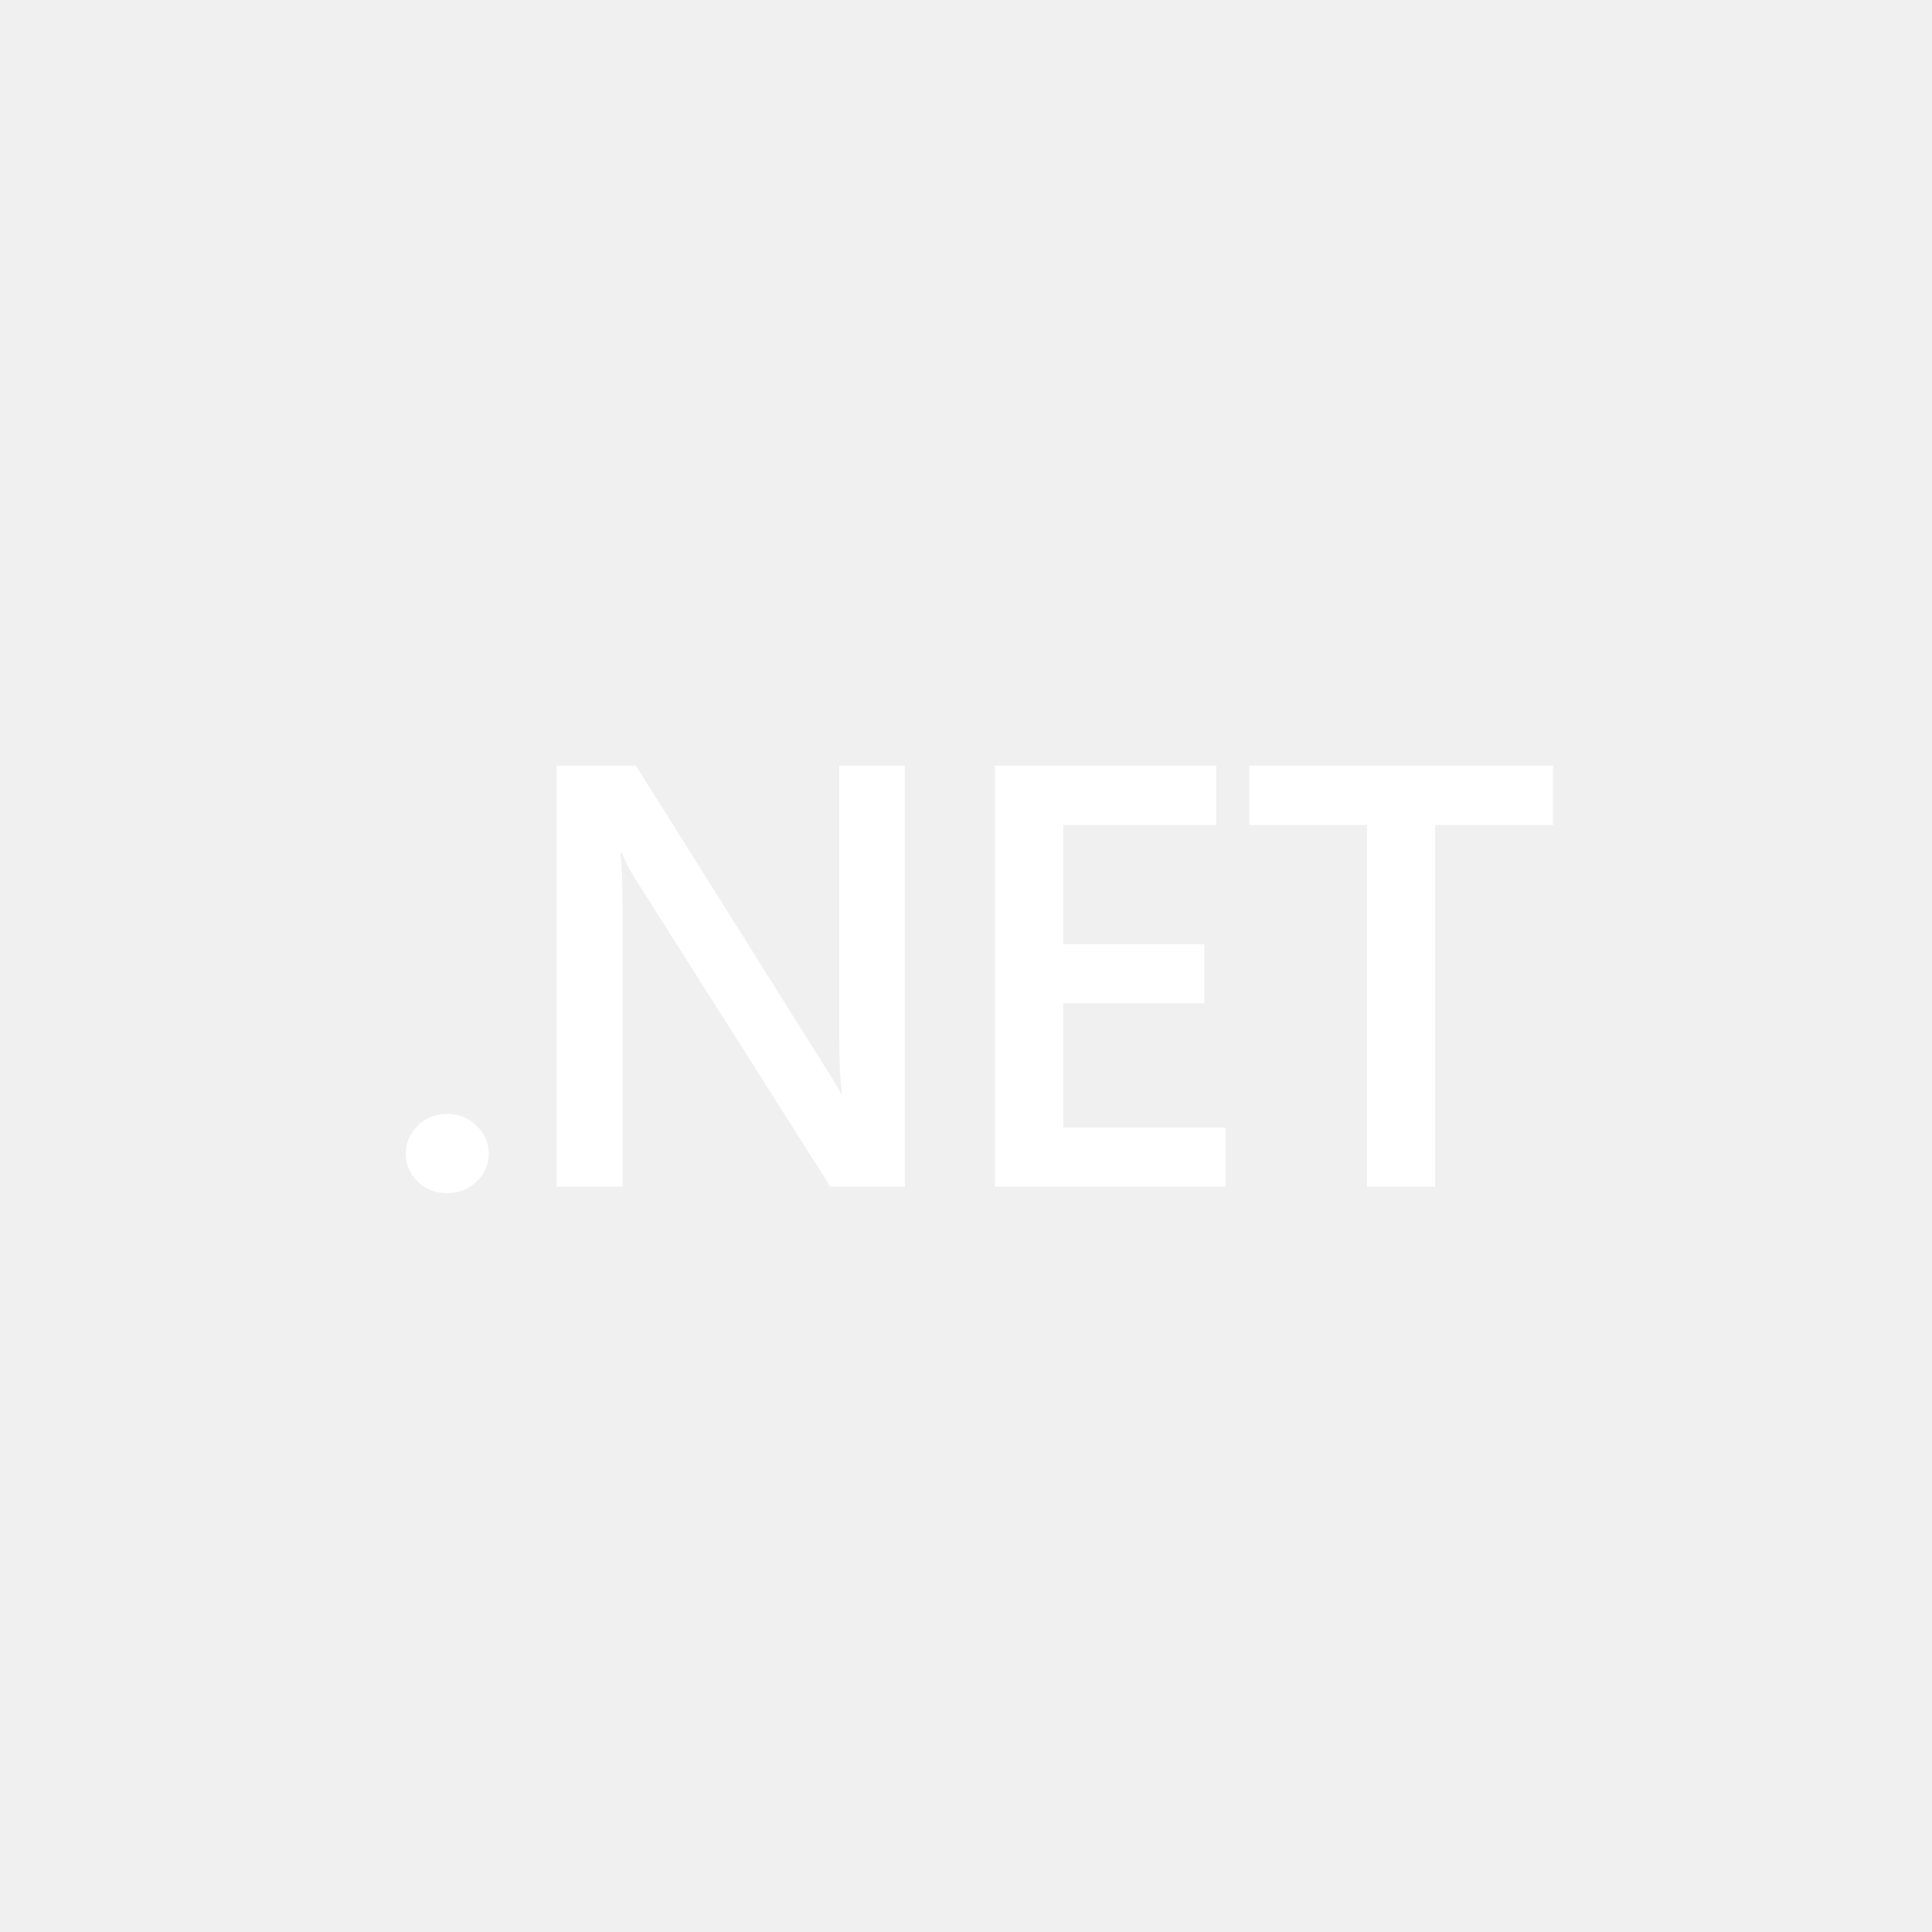
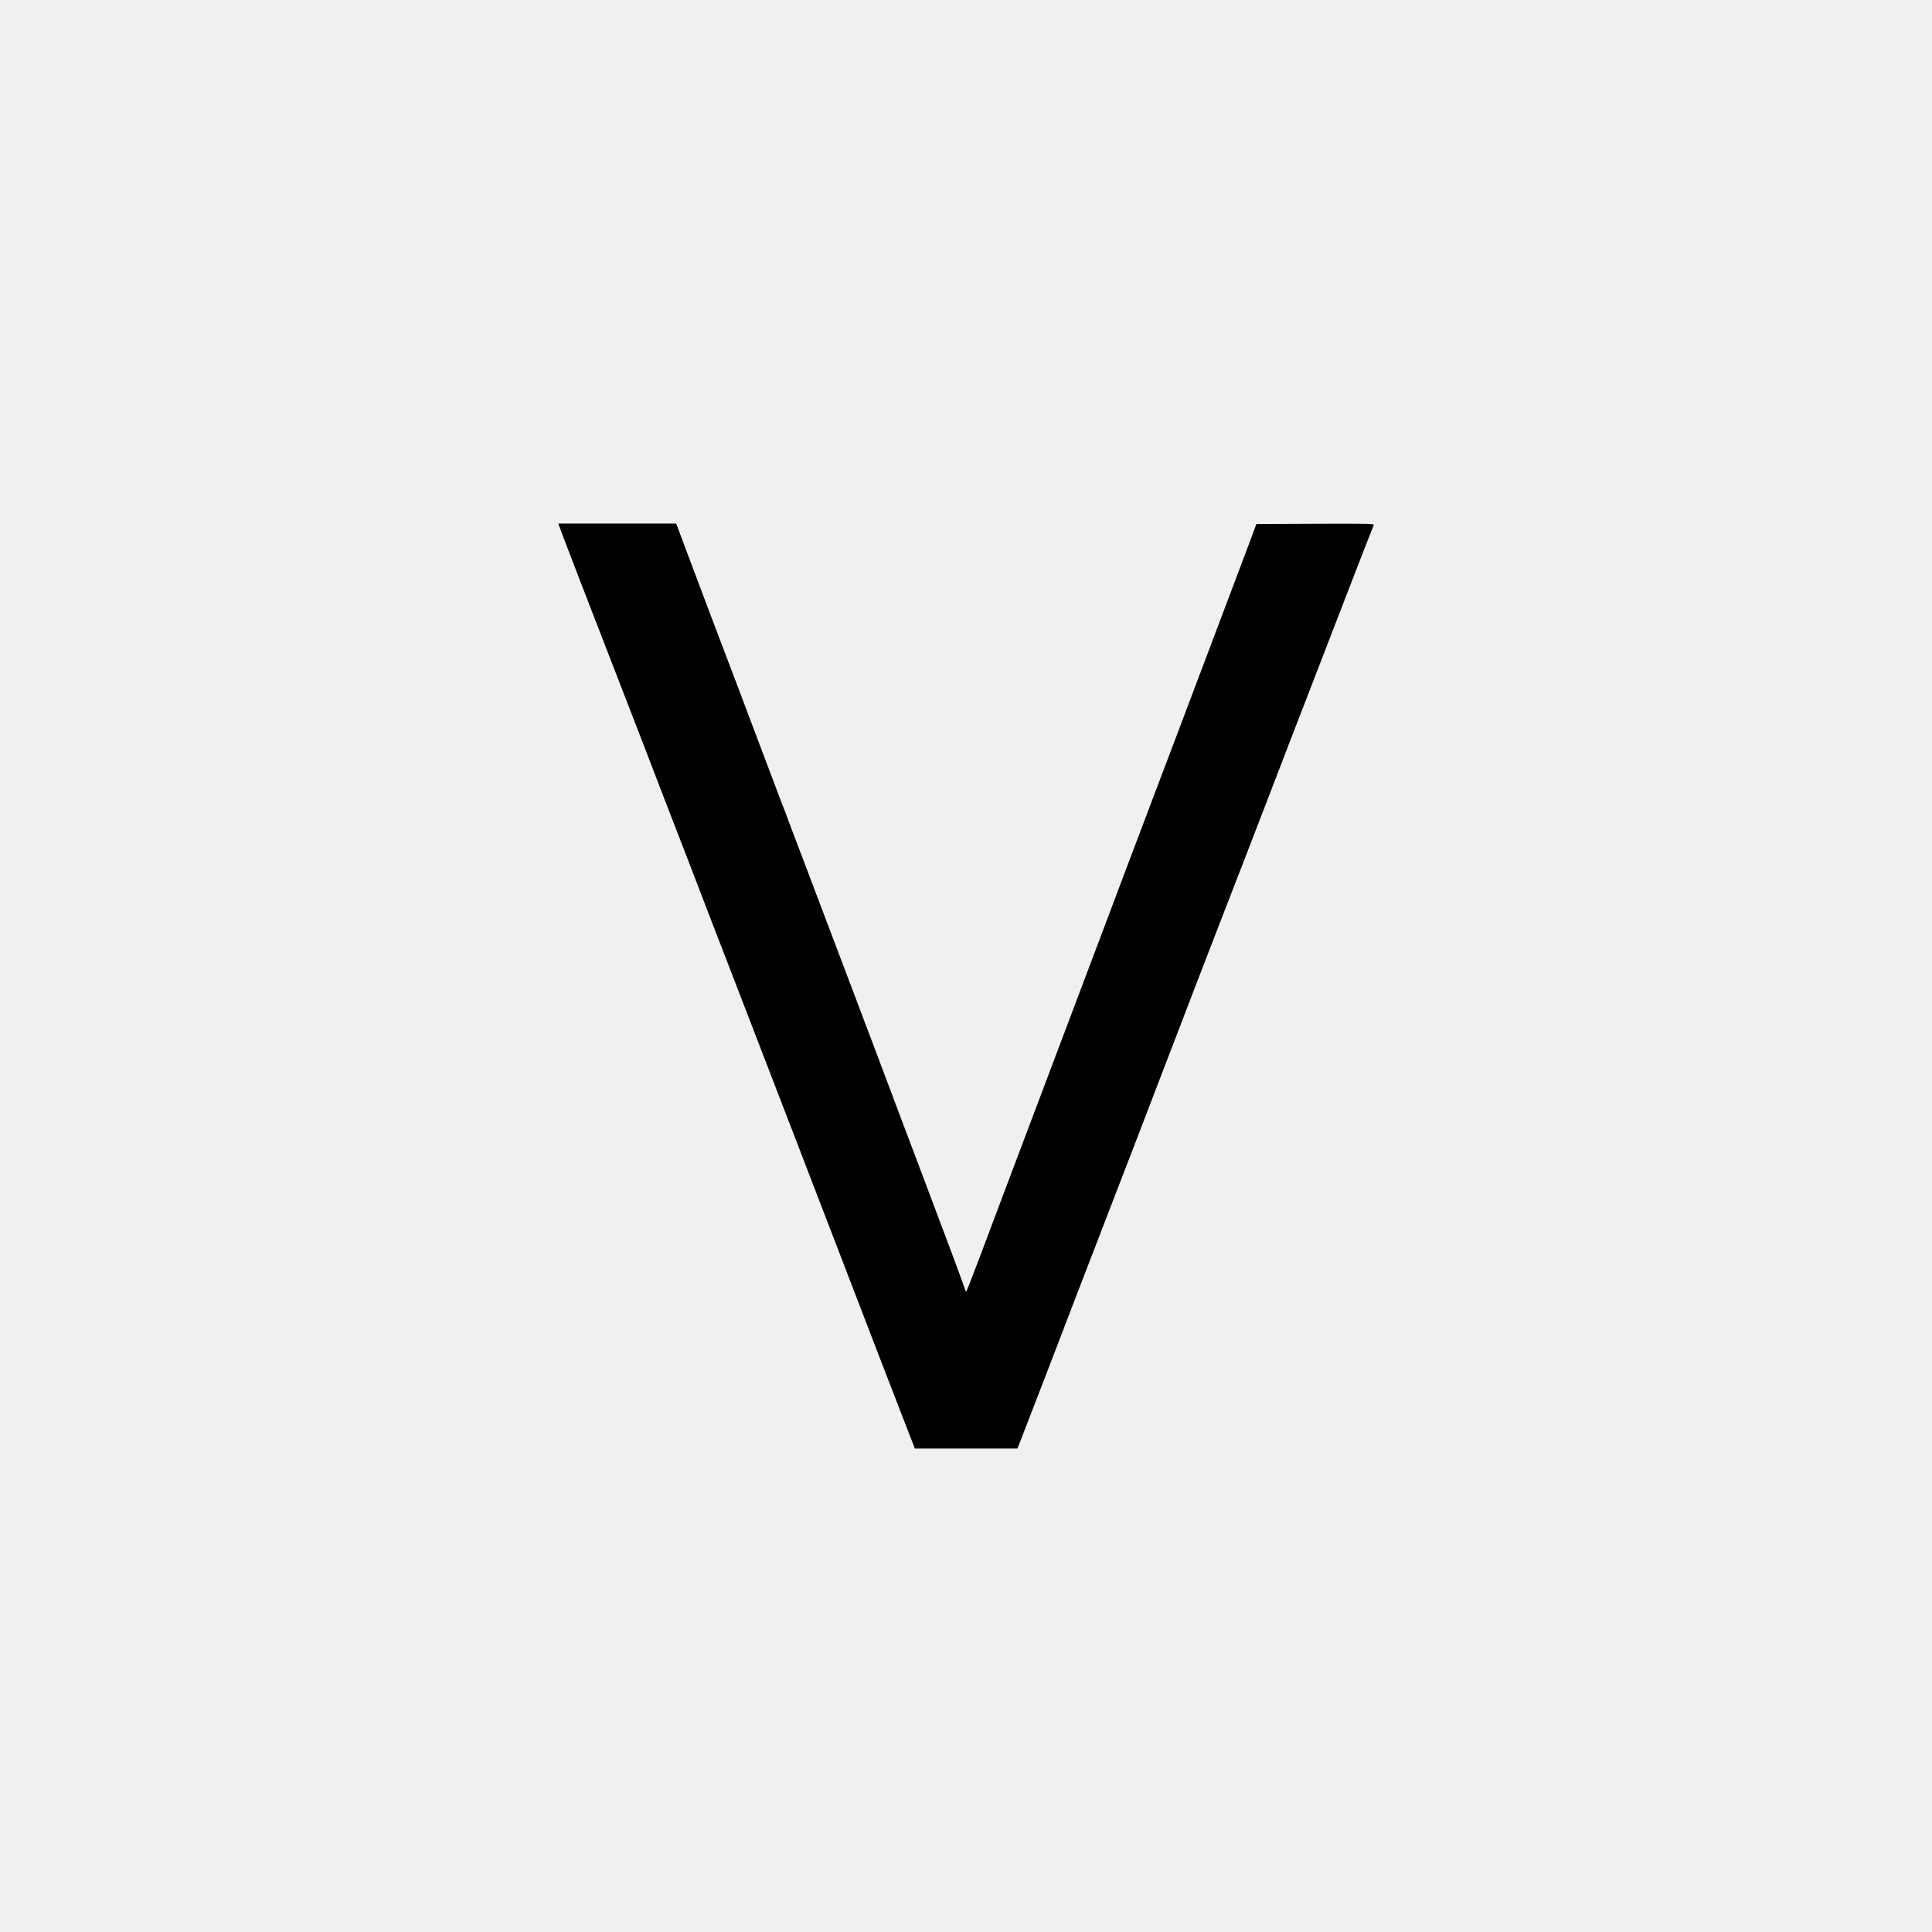
- <svg xmlns="http://www.w3.org/2000/svg" width="456" height="456" viewBox="0 0 456 456" version="1.1" xml:space="preserve" style="fill-rule:evenodd;clip-rule:evenodd;stroke-linejoin:round;stroke-miterlimit:2;">
-   <path d="m 105.5,281.609 c -2.703,0 -5.001,-0.9 -6.893,-2.702 -1.892,-1.848 -2.838,-4.042 -2.838,-6.582 0,-2.587 0.946,-4.804 2.838,-6.652 1.892,-1.848 4.19,-2.772 6.893,-2.772 2.748,0 5.068,0.924 6.96,2.772 1.937,1.848 2.906,4.064 2.906,6.652 0,2.54 -0.968,4.734 -2.906,6.582 -1.892,1.802 -4.212,2.702 -6.96,2.702 z" style="fill:#ffffff;fill-rule:nonzero;stroke-width:0.838" />
-   <path d="M 213.561,280.084 H 195.99 L 149.7,207.054 c -1.171,-1.848 -2.14,-3.765 -2.906,-5.751 h -0.406 c 0.361,2.125 0.541,6.675 0.541,13.65 v 65.132 h -15.543 v -99.36 h 18.719 l 44.737,71.298 c 1.892,2.957 3.109,4.989 3.649,6.098 h 0.27 c -0.45,-2.632 -0.676,-7.09 -0.676,-13.373 v -64.023 h 15.476 z" style="fill:#ffffff;fill-rule:nonzero;stroke-width:0.838" />
-   <path d="m 289.251,280.084 h -54.401 v -99.36 h 52.238 v 13.997 h -36.154 v 28.131 h 33.316 v 13.927 h -33.316 v 29.378 h 38.316 z" style="fill:#ffffff;fill-rule:nonzero;stroke-width:0.838" />
-   <path d="M 366.565,194.721 H 338.722 v 85.363 h -16.084 v -85.363 h -27.775 v -13.997 h 71.701 z" style="fill:#ffffff;fill-rule:nonzero;stroke-width:0.838" />
+ <svg xmlns="http://www.w3.org/2000/svg" version="1.0" width="2048pt" height="2048pt" viewBox="0 0 2048 2048" preserveAspectRatio="xMidYMid meet">
+   <g transform="translate(0,2048) scale(0.1,-0.1)" fill="#000000" stroke="none">
+     <path d="M5926 14908 c11 -36 352 -922 749 -1943 92 -236 202 -522 245 -635 44 -113 138 -358 210 -545 73 -187 153 -396 180 -465 107 -279 303 -791 336 -873 19 -49 68 -175 108 -280 41 -106 185 -480 321 -832 283 -732 510 -1324 630 -1635 603 -1568 849 -2208 915 -2375 l78 -200 543 0 544 0 28 70 c15 39 131 338 257 665 319 832 401 1044 625 1625 108 281 252 654 320 830 67 176 208 543 313 815 105 272 253 659 330 860 77 201 204 529 282 730 252 649 328 846 522 1350 104 272 297 772 428 1110 131 338 333 863 450 1165 117 303 217 558 222 568 8 16 -23 17 -618 15 l-626 -3 -35 -95 c-39 -105 -120 -321 -458 -1215 -125 -330 -278 -735 -340 -900 -62 -165 -167 -442 -233 -615 -66 -173 -206 -544 -312 -825 -106 -280 -261 -692 -345 -915 -200 -528 -418 -1105 -672 -1780 -113 -300 -248 -657 -300 -795 -51 -137 -158 -420 -236 -627 -78 -207 -144 -375 -146 -372 -3 3 -13 28 -22 57 -16 50 -197 535 -432 1157 -64 168 -140 370 -170 450 -141 377 -621 1648 -757 2005 -84 220 -165 434 -180 475 -15 41 -86 228 -157 415 -72 187 -145 381 -163 430 -18 50 -39 104 -45 120 -7 17 -48 122 -90 235 -139 370 -260 689 -419 1110 -220 578 -388 1022 -523 1383 l-115 307 -625 0 -624 0 7 -22z" />
+   </g>
</svg>
